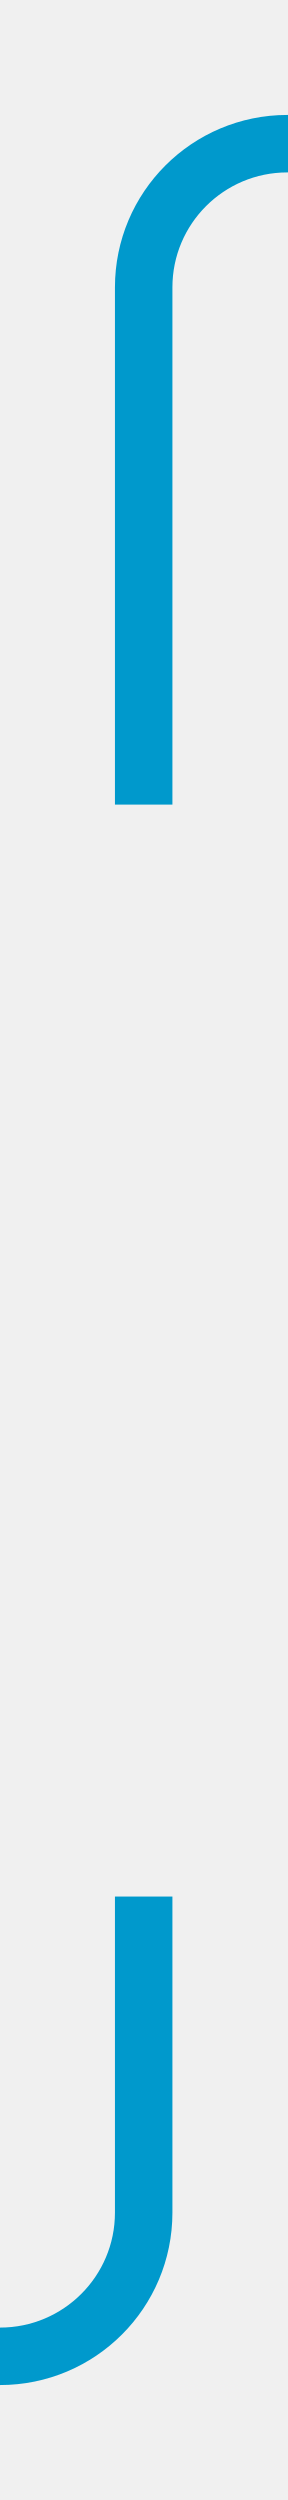
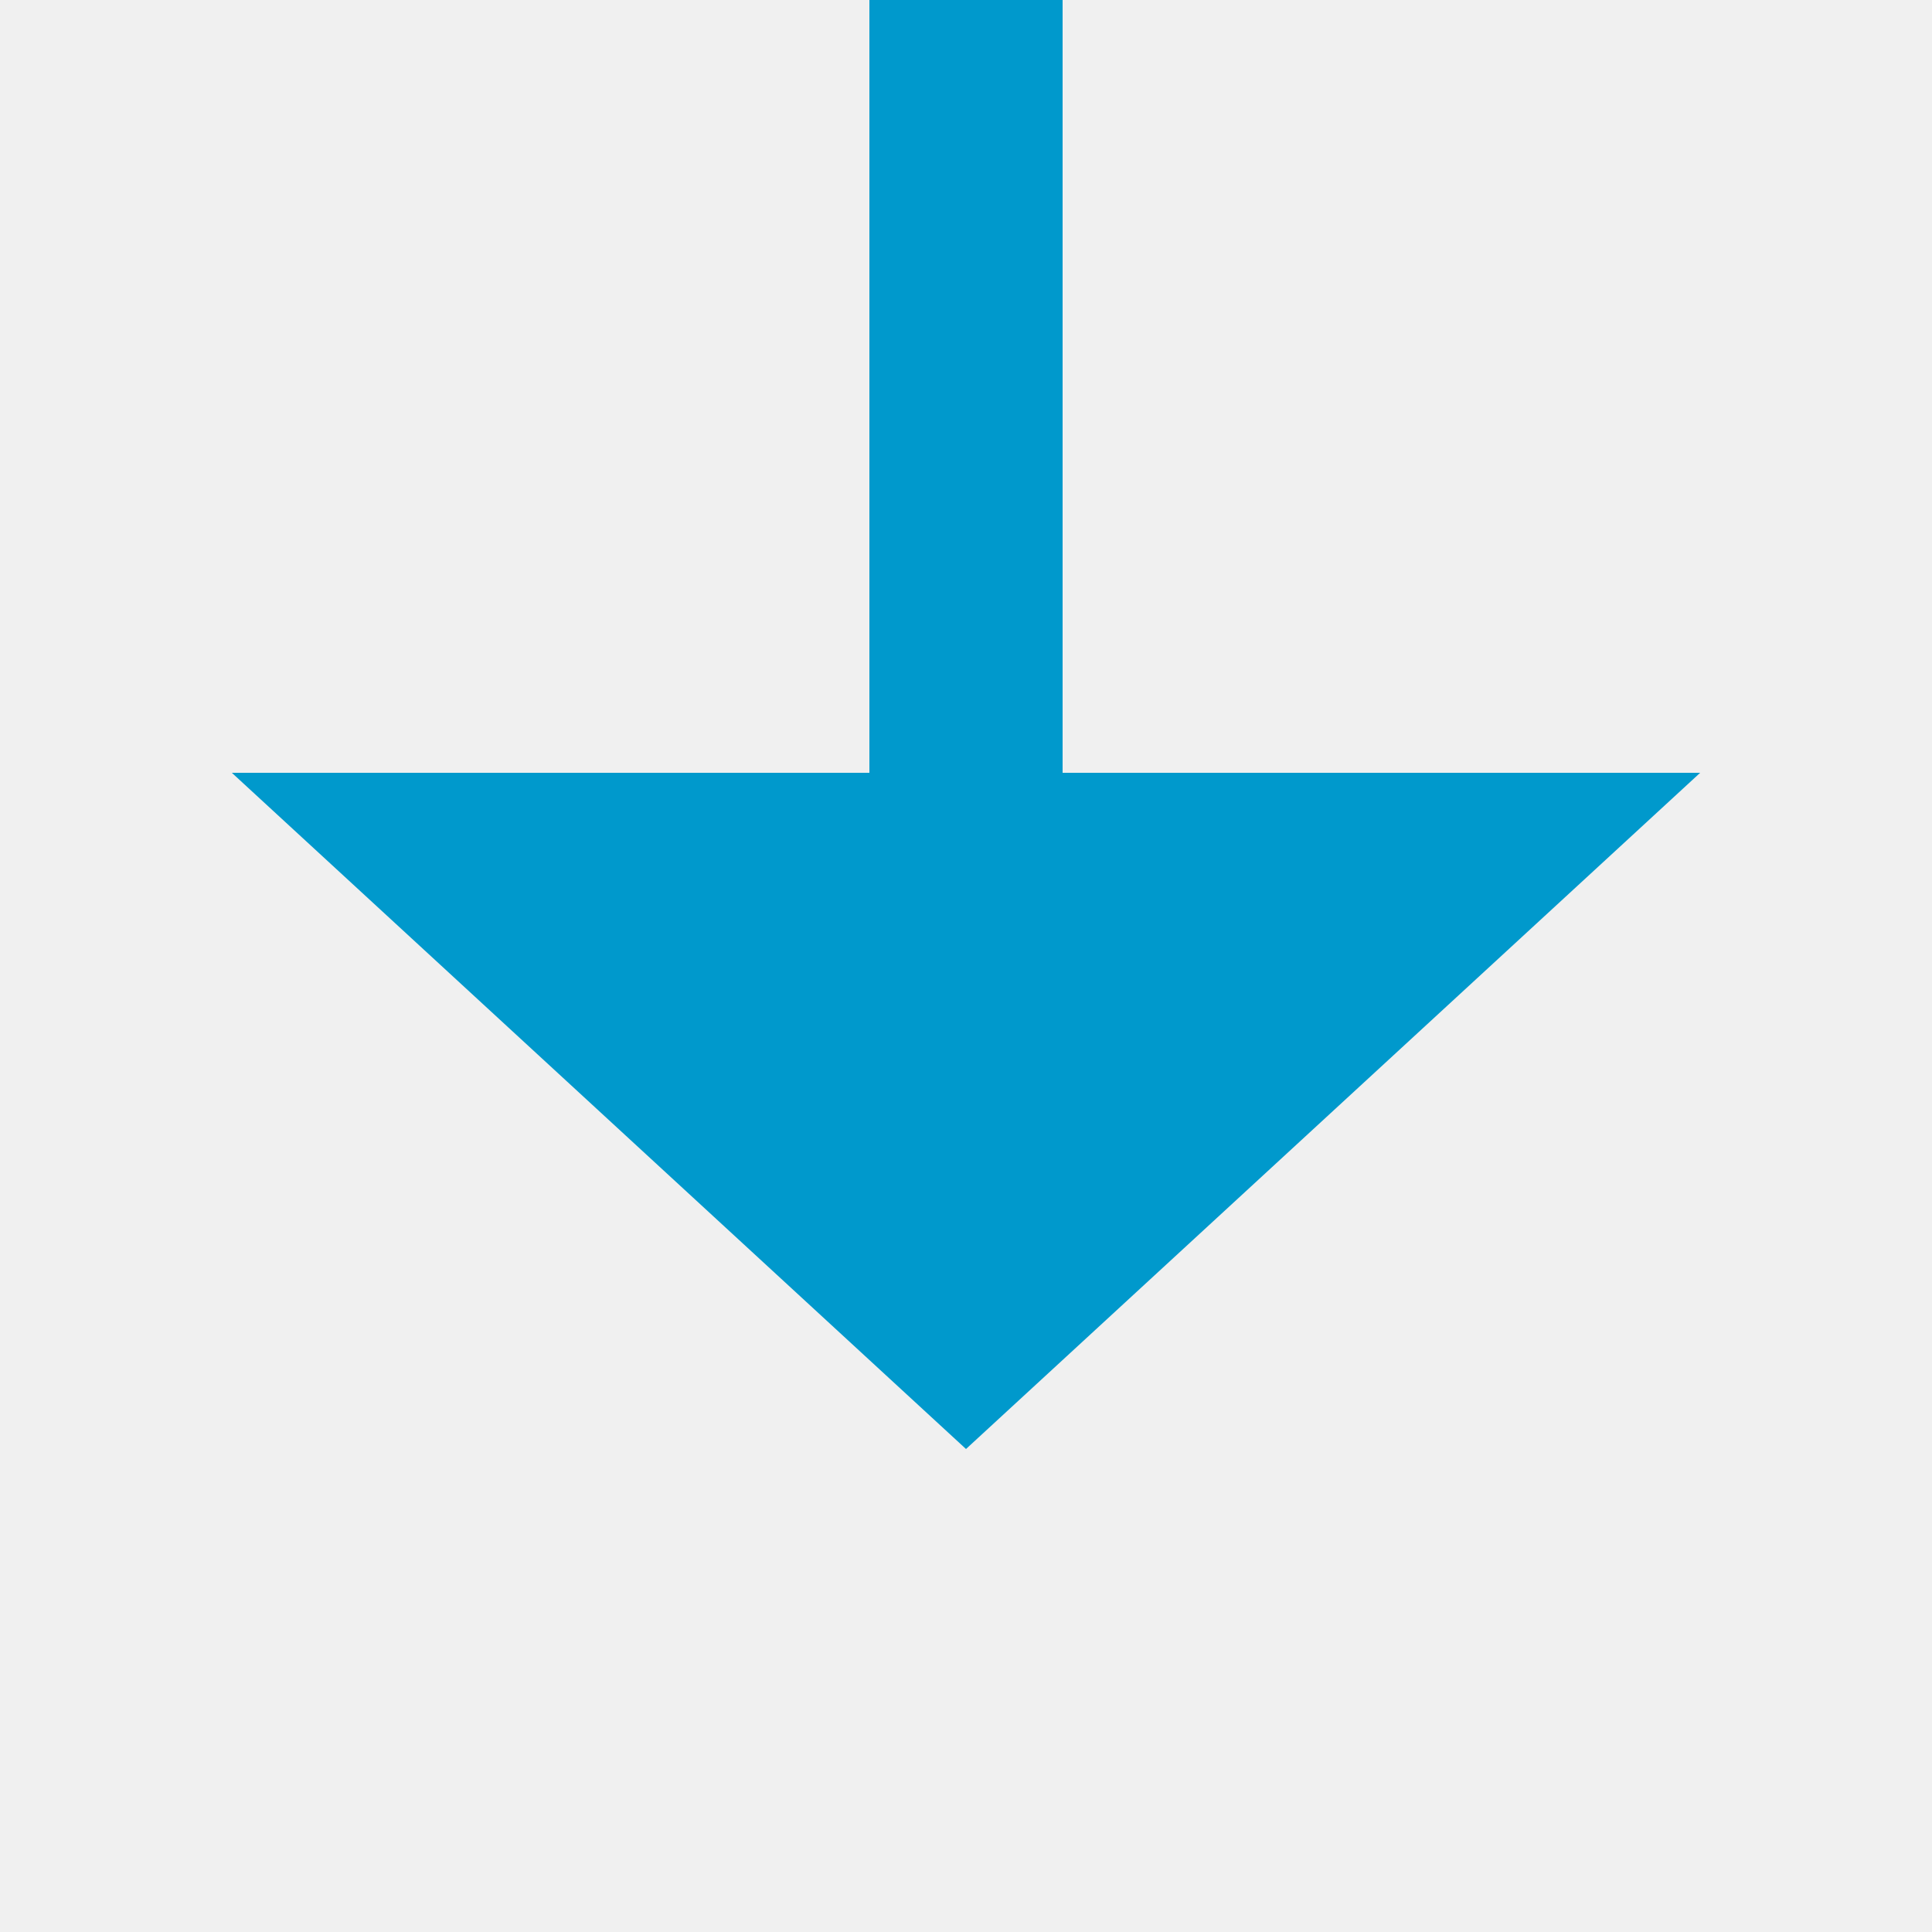
- <svg xmlns="http://www.w3.org/2000/svg" version="1.1" width="10px" height="87px" preserveAspectRatio="xMidYMin meet" viewBox="2282 1018  8 87">
-   <defs>
-     <mask fill="white" id="clip14">
-       <path d="M 2252 1046  L 2320 1046  L 2320 1084  L 2252 1084  Z M 2135 1020  L 2420 1020  L 2420 1110  L 2135 1110  Z " fill-rule="evenodd" />
-     </mask>
-   </defs>
-   <path d="M 2420 1023  L 2291 1023  A 5 5 0 0 0 2286 1028 L 2286 1095  A 5 5 0 0 1 2281 1100 L 2151 1100  " stroke-width="2" stroke="#0099cc" fill="none" mask="url(#clip14)" />
-   <path d="M 2152 1092.4  L 2145 1100  L 2152 1107.6  L 2152 1092.4  Z " fill-rule="nonzero" fill="#0099cc" stroke="none" mask="url(#clip14)" />
+ <svg xmlns="http://www.w3.org/2000/svg" version="1.1" width="20px" height="20px" preserveAspectRatio="xMinYMid meet" viewBox="2507 967  20 18">
+   <path d="M 2517 820  L 2517 975  " stroke-width="2" stroke="#0099cc" fill="none" />
+   <path d="M 2509.4 974  L 2517 981  L 2524.6 974  L 2509.4 974  Z " fill-rule="nonzero" fill="#0099cc" stroke="none" />
</svg>
